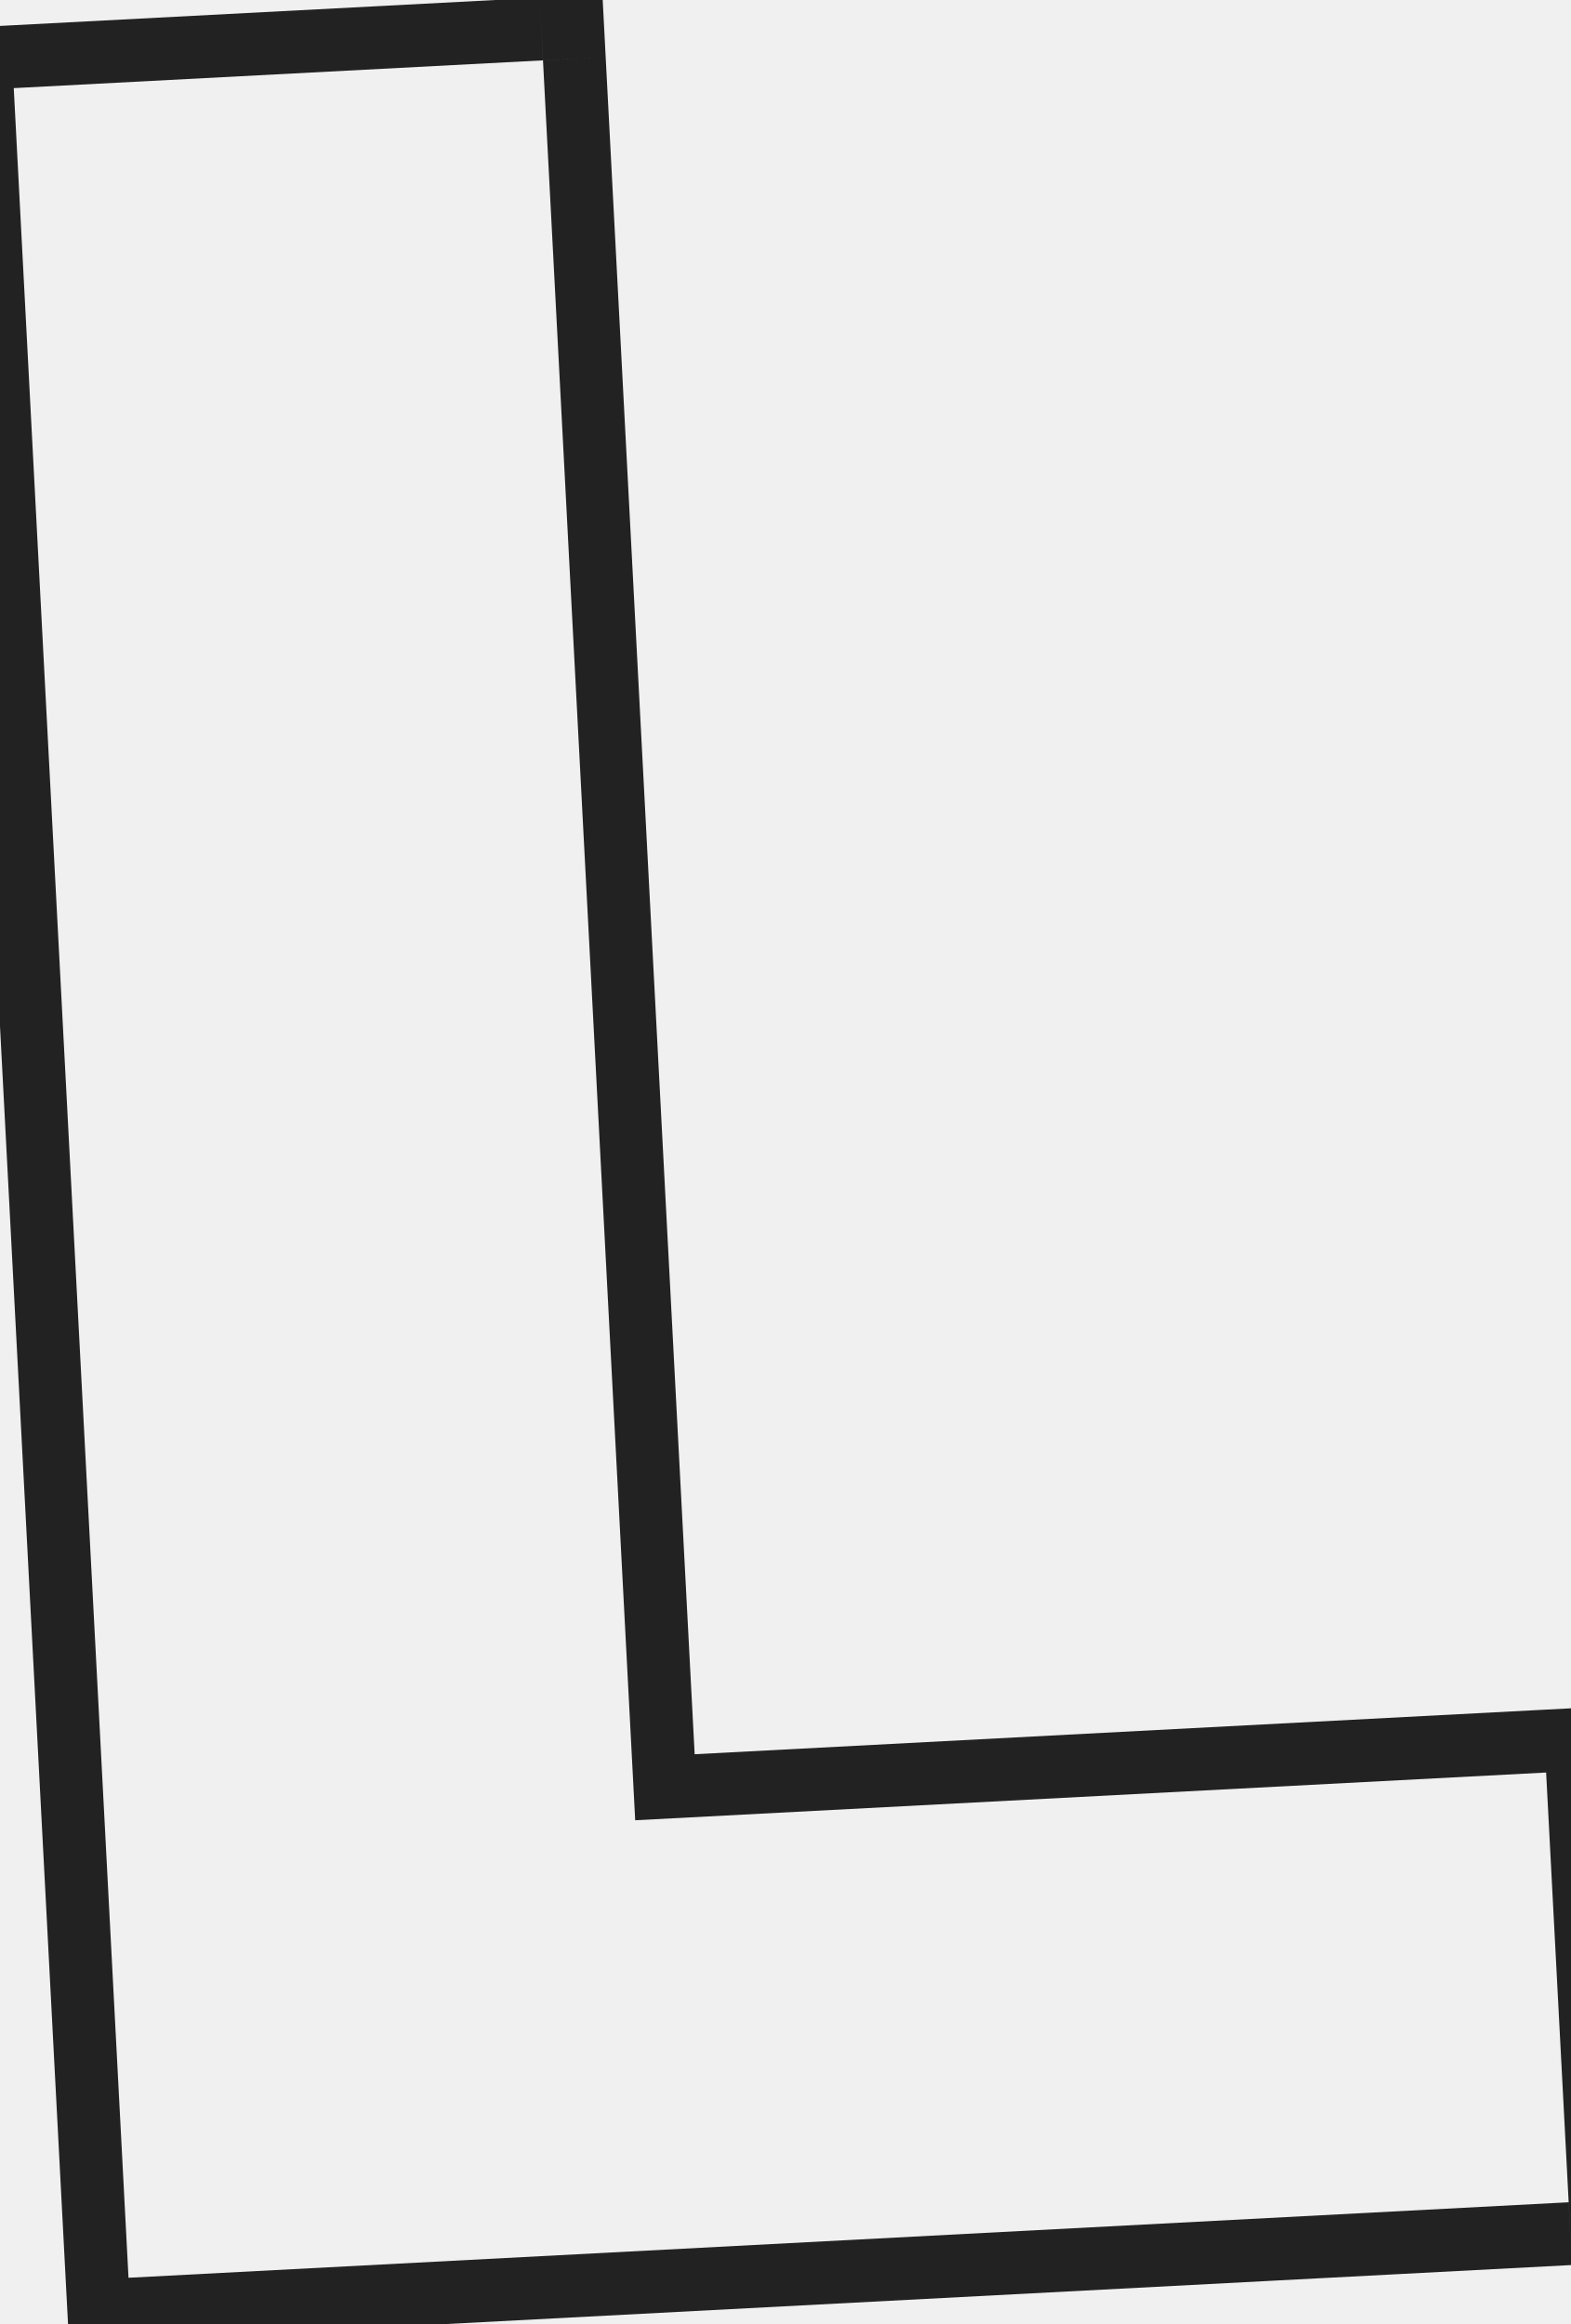
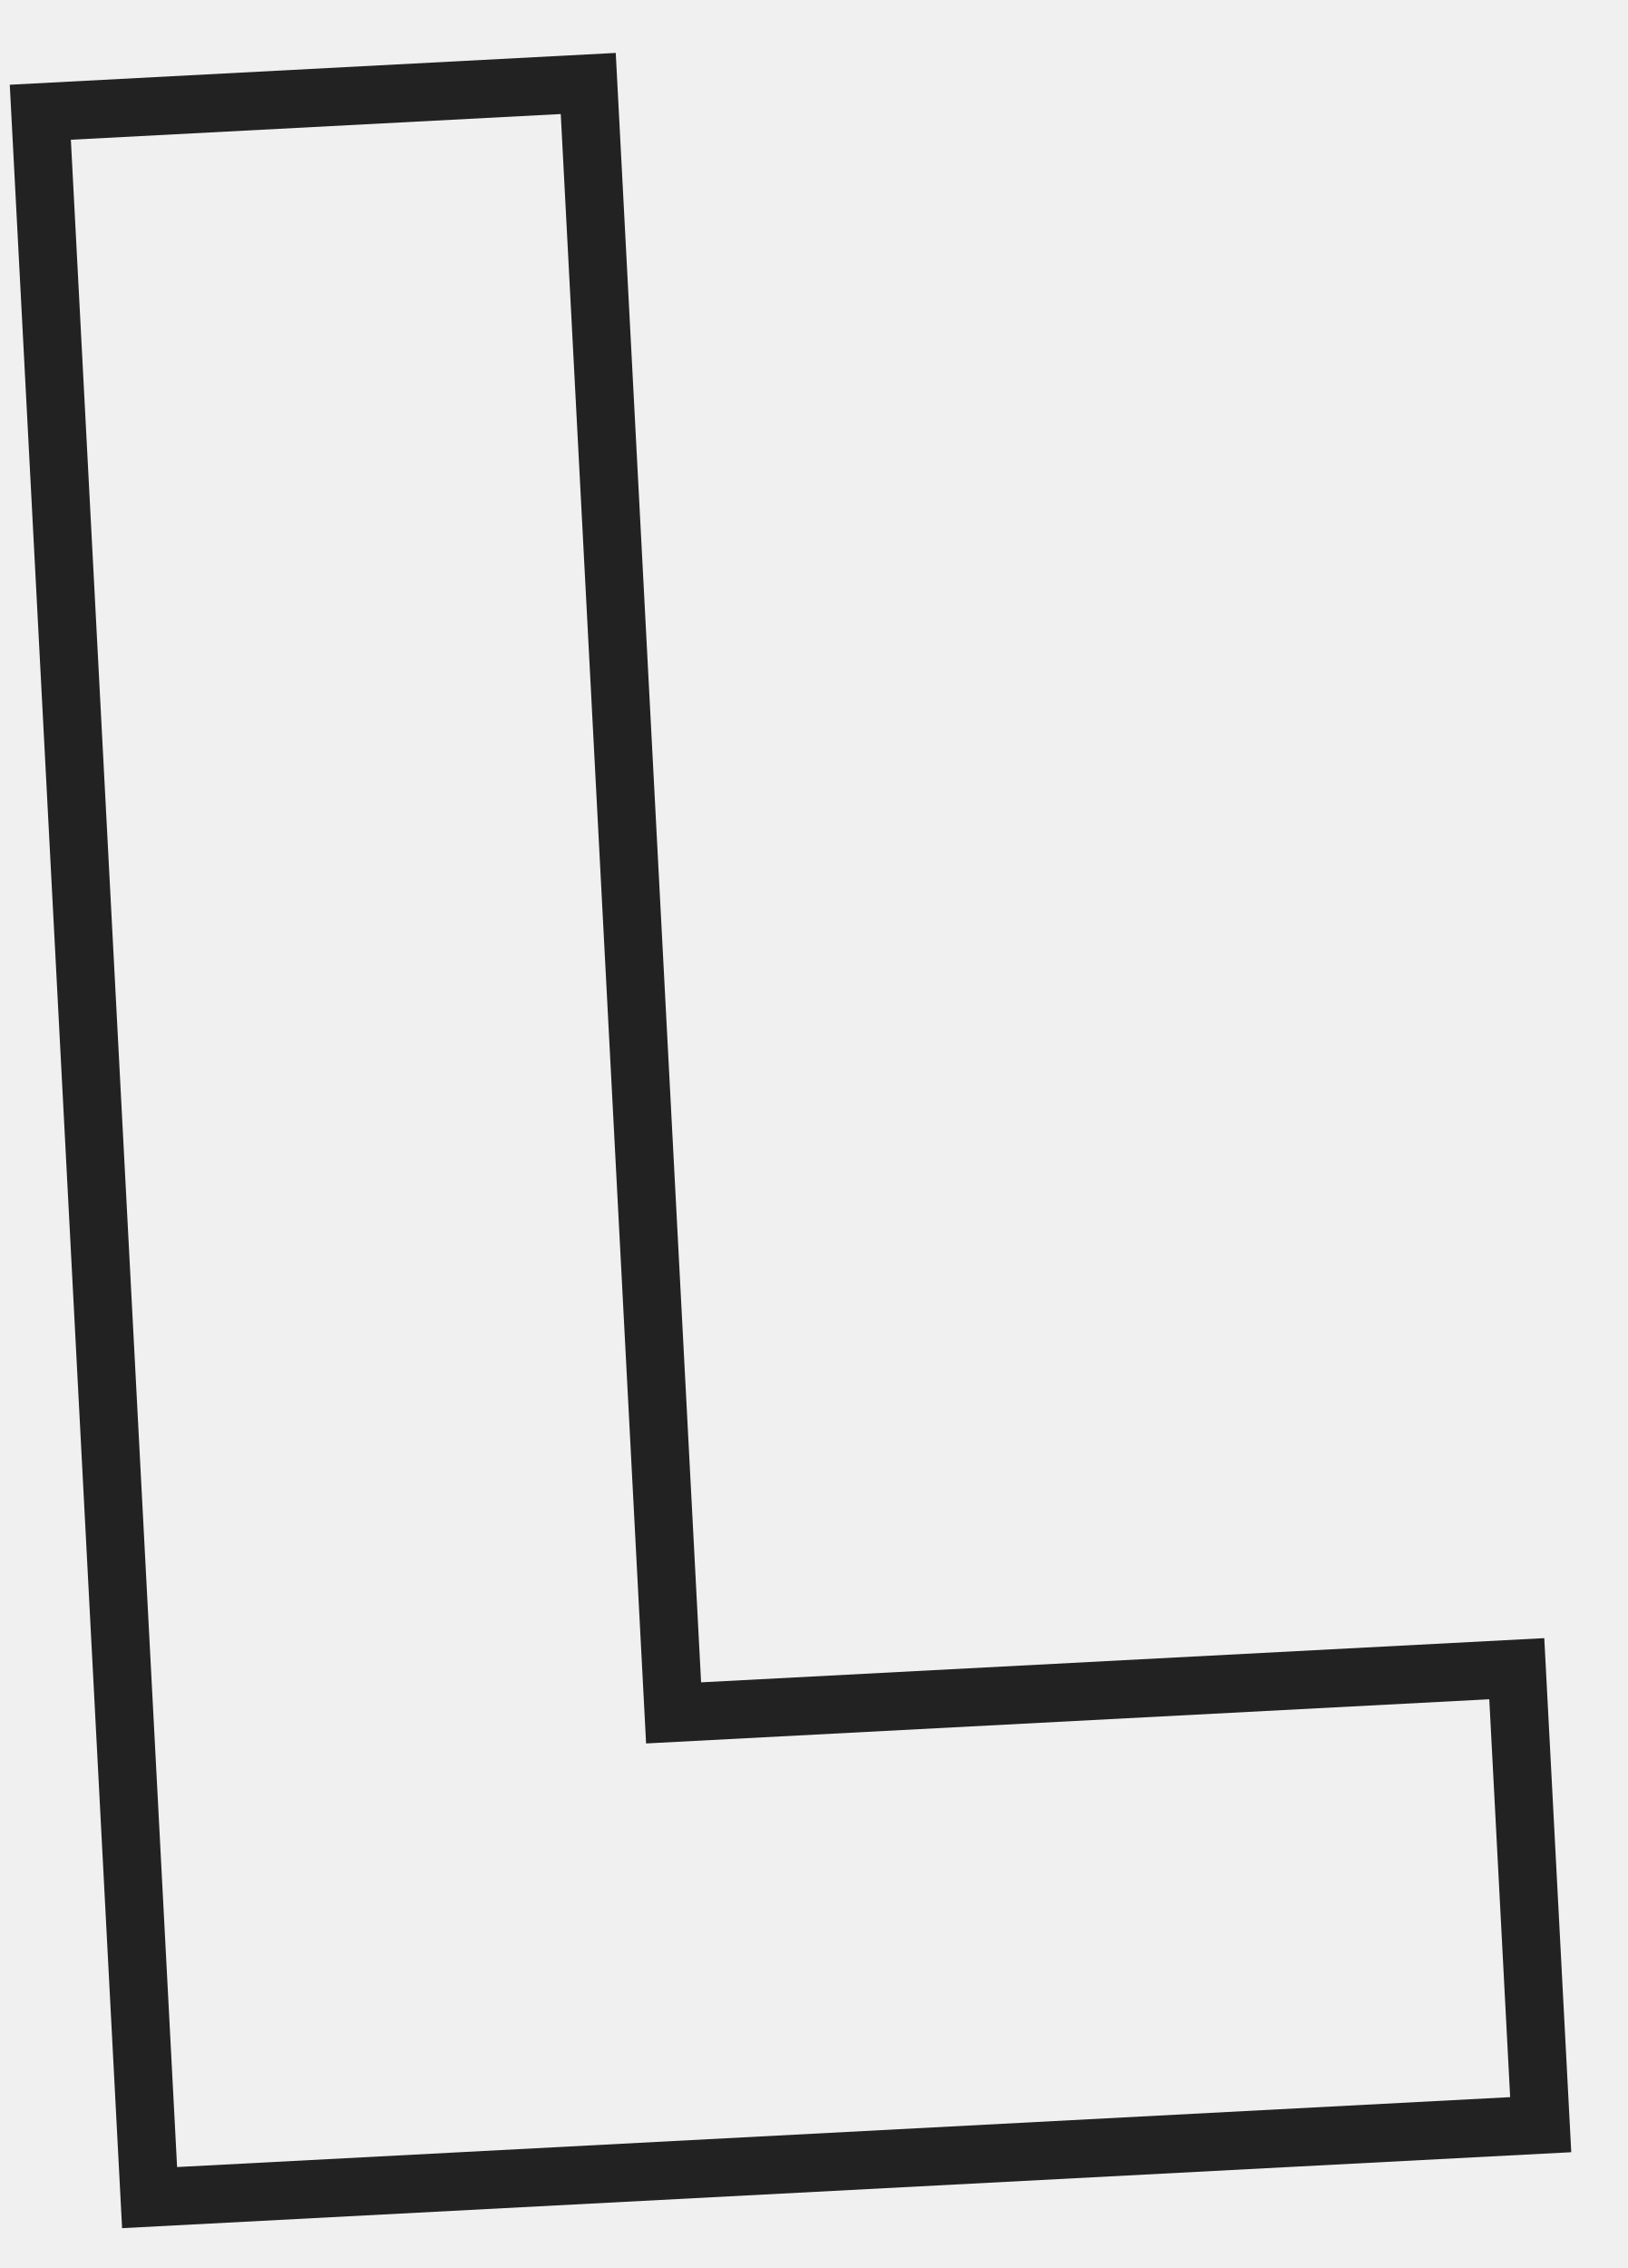
- <svg xmlns="http://www.w3.org/2000/svg" width="25" height="37" viewBox="0 0 25 37" fill="none">
-   <mask id="path-1-outside-1_1429_19187" maskUnits="userSpaceOnUse" x="-1.478" y="-0.961" width="27.901" height="38.31" fill="black">
-     <rect fill="white" x="-1.478" y="-0.961" width="27.901" height="38.31" />
-     <path d="M2.046 36.264L0.219 1.403L8.645 0.961L10.113 28.98L24.616 28.22L24.975 35.062L2.046 36.264Z" />
-   </mask>
-   <path d="M2.046 36.264L1.047 36.316L1.1 37.315L2.098 37.263L2.046 36.264ZM0.219 1.403L0.167 0.404L-0.832 0.456L-0.78 1.455L0.219 1.403ZM8.645 0.961L9.643 0.909L9.591 -0.09L8.592 -0.037L8.645 0.961ZM10.113 28.98L9.115 29.032L9.167 30.03L10.165 29.978L10.113 28.98ZM24.616 28.22L25.615 28.167L25.562 27.169L24.564 27.221L24.616 28.22ZM24.975 35.062L25.027 36.061L26.026 36.009L25.973 35.01L24.975 35.062ZM3.045 36.212L1.218 1.35L-0.78 1.455L1.047 36.316L3.045 36.212ZM0.271 2.401L8.697 1.96L8.592 -0.037L0.167 0.404L0.271 2.401ZM7.646 1.014L9.115 29.032L11.112 28.927L9.643 0.909L7.646 1.014ZM10.165 29.978L24.668 29.218L24.564 27.221L10.061 27.981L10.165 29.978ZM23.617 28.272L23.976 35.115L25.973 35.01L25.615 28.167L23.617 28.272ZM24.922 34.064L1.994 35.265L2.098 37.263L25.027 36.061L24.922 34.064Z" fill="#222222" mask="url(#path-1-outside-1_1429_19187)" />
+ <svg xmlns="http://www.w3.org/2000/svg" width="28" height="39" viewBox="0 0 28 39" fill="none">
+   <path fill-rule="evenodd" clip-rule="evenodd" d="M2.1 38.315L0.168 1.457L10.591 0.91L12.059 28.929L26.562 28.169L27.026 37.009L2.1 38.315ZM11.113 29.98L9.645 1.961L1.219 2.403L3.046 37.264L25.975 36.062L25.616 29.22L11.113 29.98Z" fill="#222222" />
</svg>
